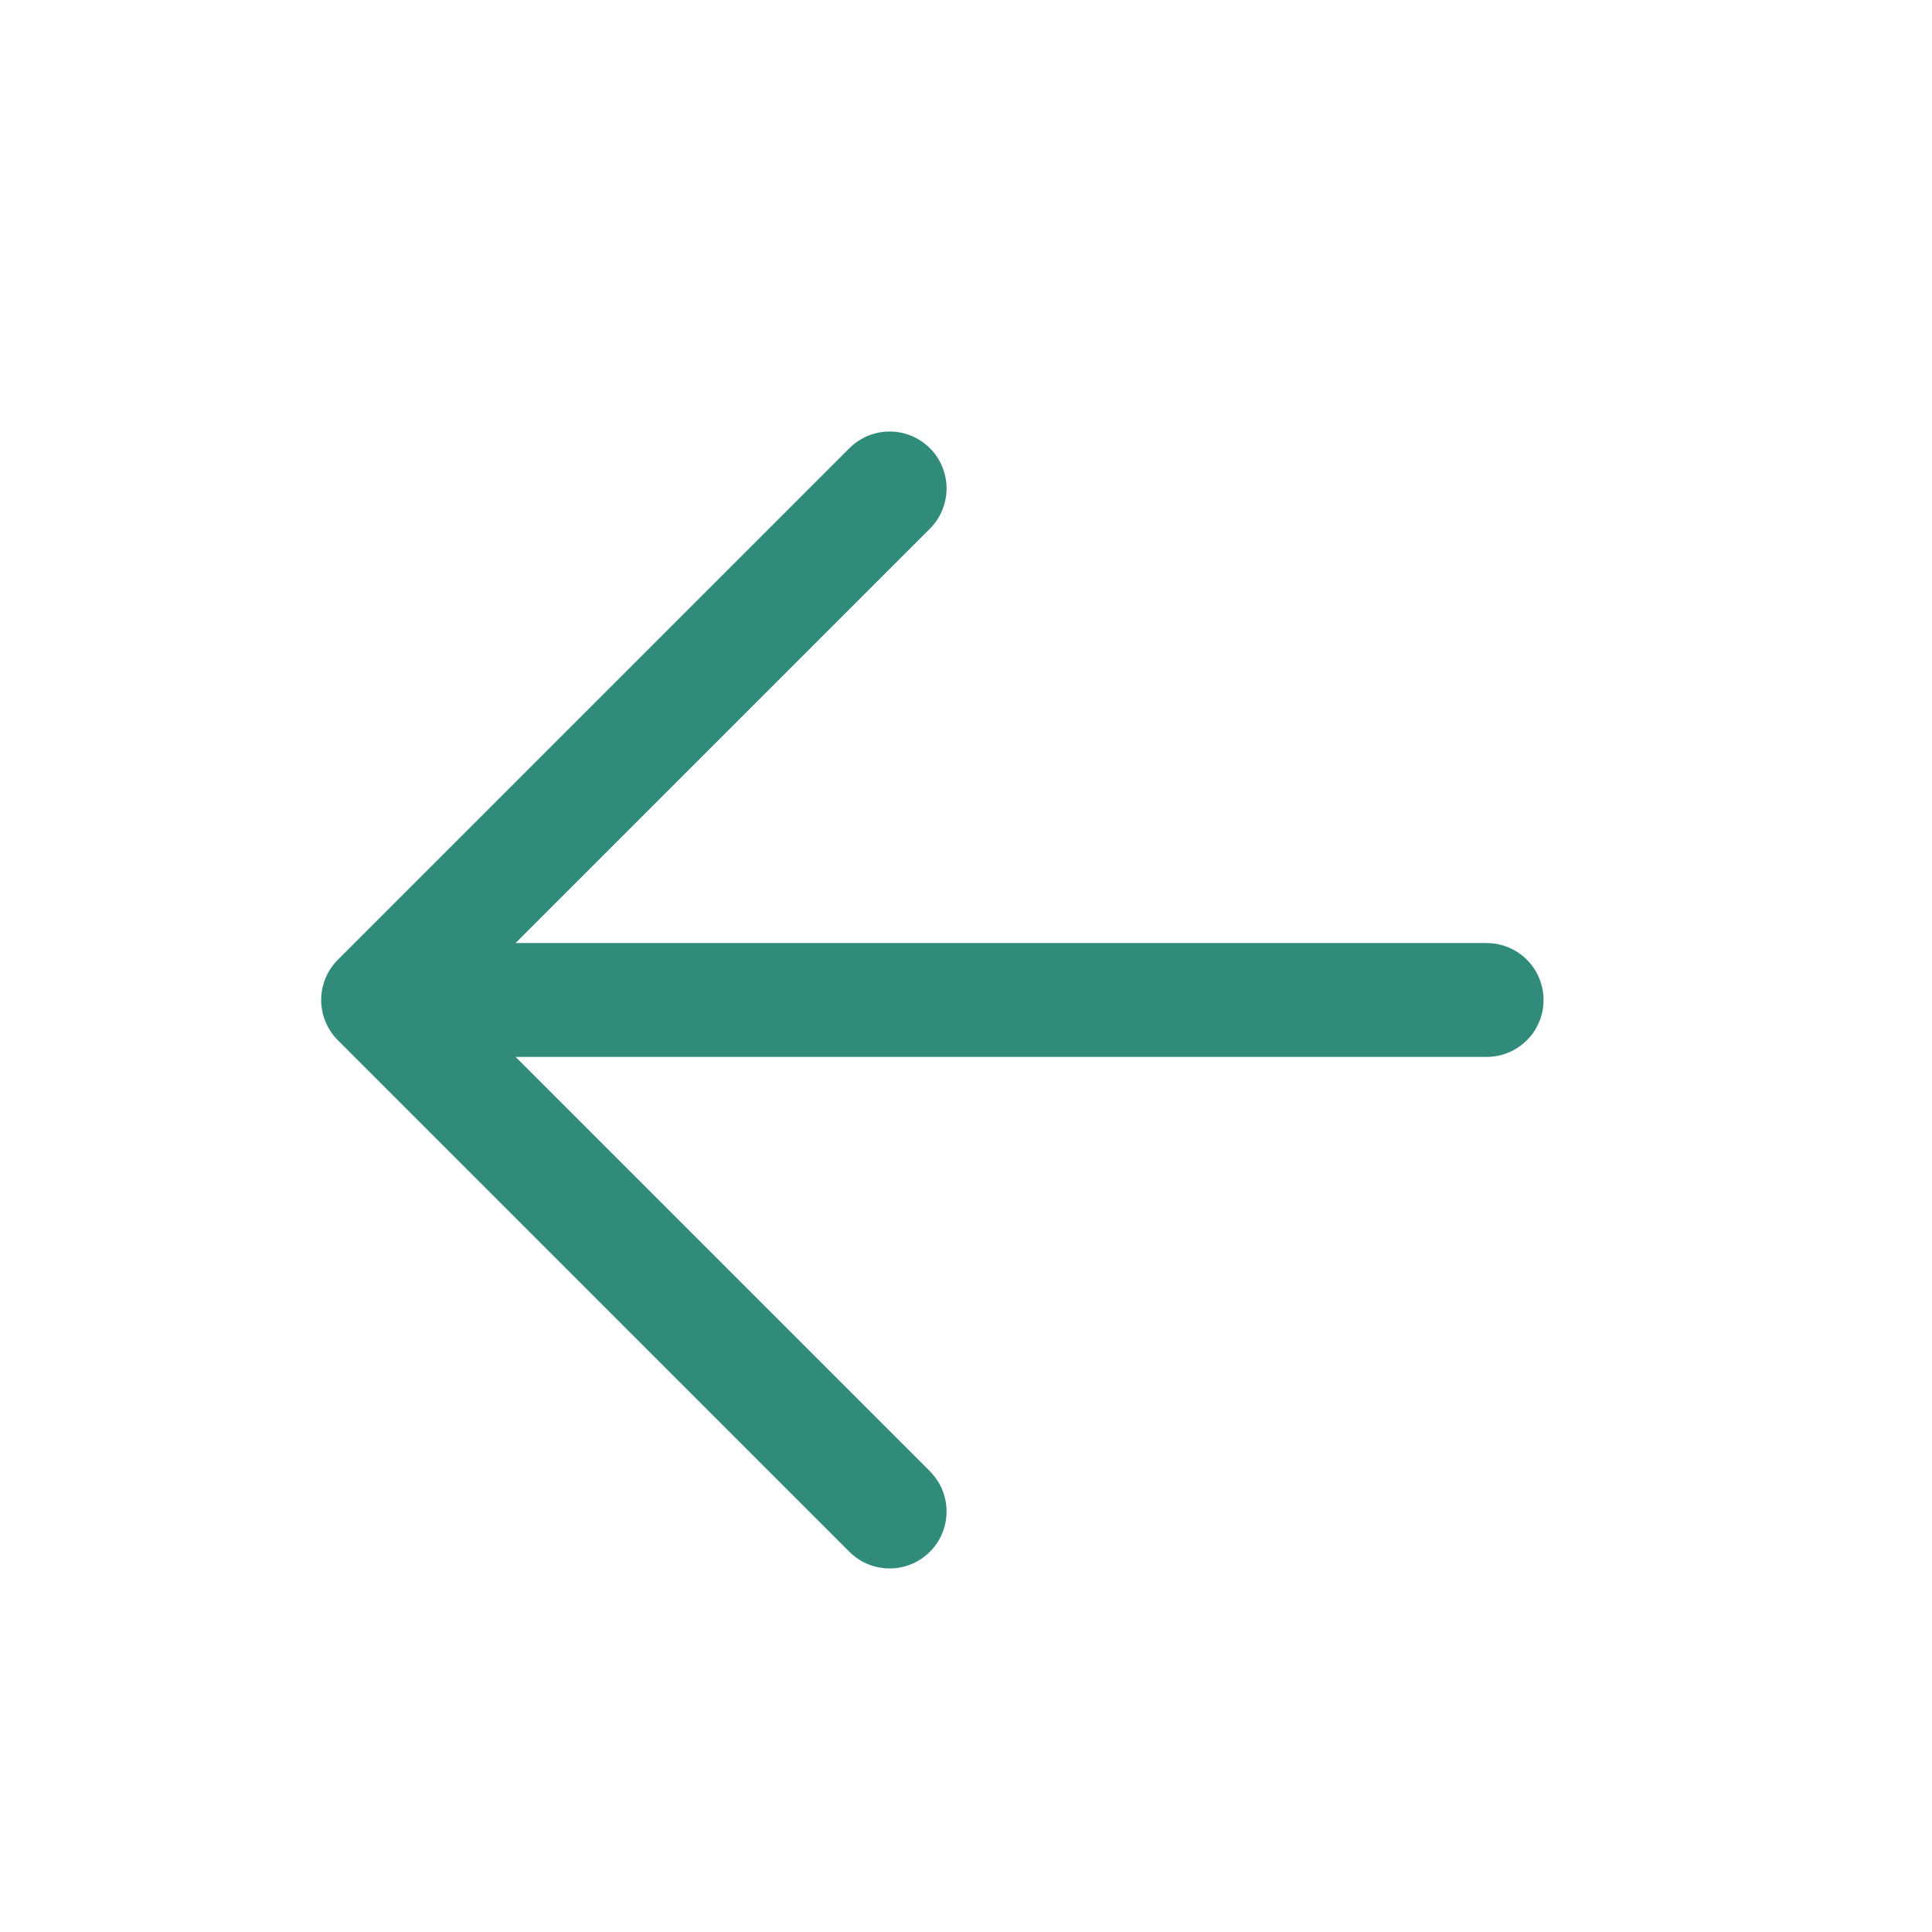
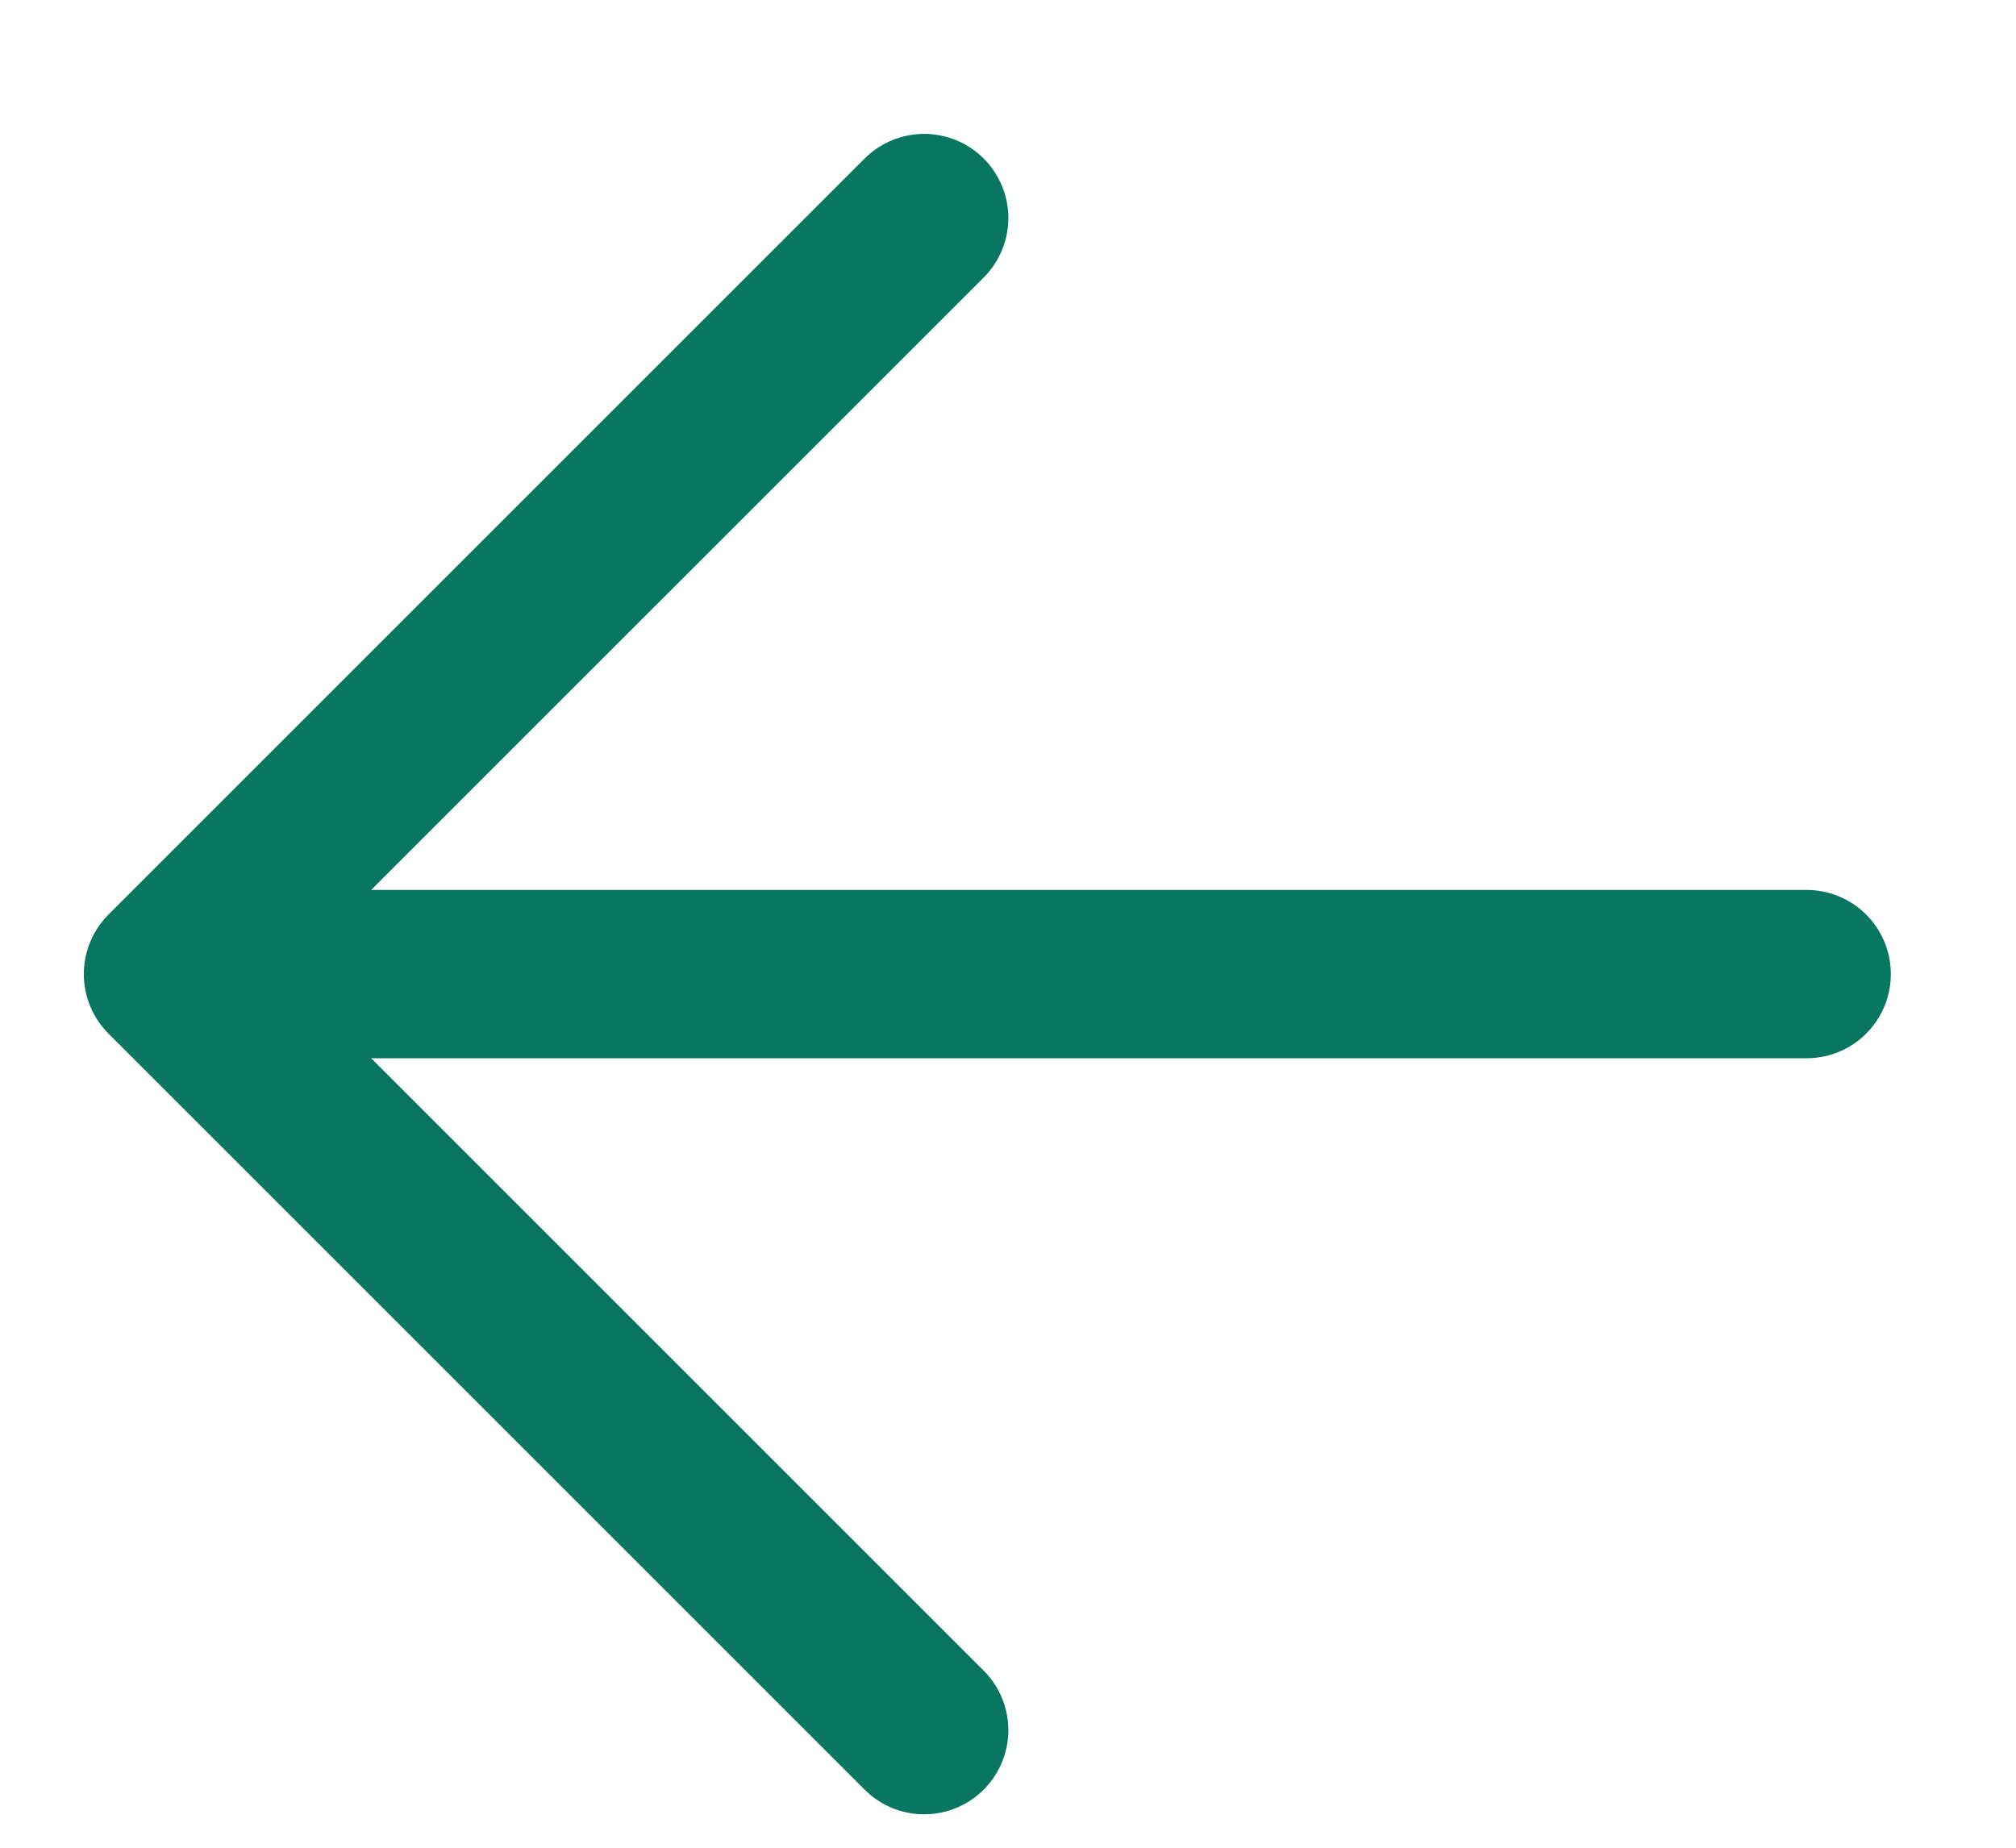
- <svg xmlns="http://www.w3.org/2000/svg" width="17" height="17" viewBox="0 0 17 17" fill="none">
-   <path d="M7.828 13.3L3.327 8.799L7.828 4.298" stroke="#308B7B" stroke-width="1.002" stroke-linecap="round" stroke-linejoin="round" />
-   <path d="M3.954 8.799H13.081" stroke="#308B7B" stroke-width="1.002" stroke-linecap="round" stroke-linejoin="round" />
+ <svg xmlns="http://www.w3.org/2000/svg" width="12" height="11" viewBox="0 0 12 11" fill="none">
+   <path d="M5.501 10.3L1 5.799L5.501 1.298" stroke="#087661" stroke-width="1.002" stroke-linecap="round" stroke-linejoin="round" />
+   <path d="M1.627 5.799L10.754 5.799" stroke="#087661" stroke-width="1.002" stroke-linecap="round" stroke-linejoin="round" />
</svg>
